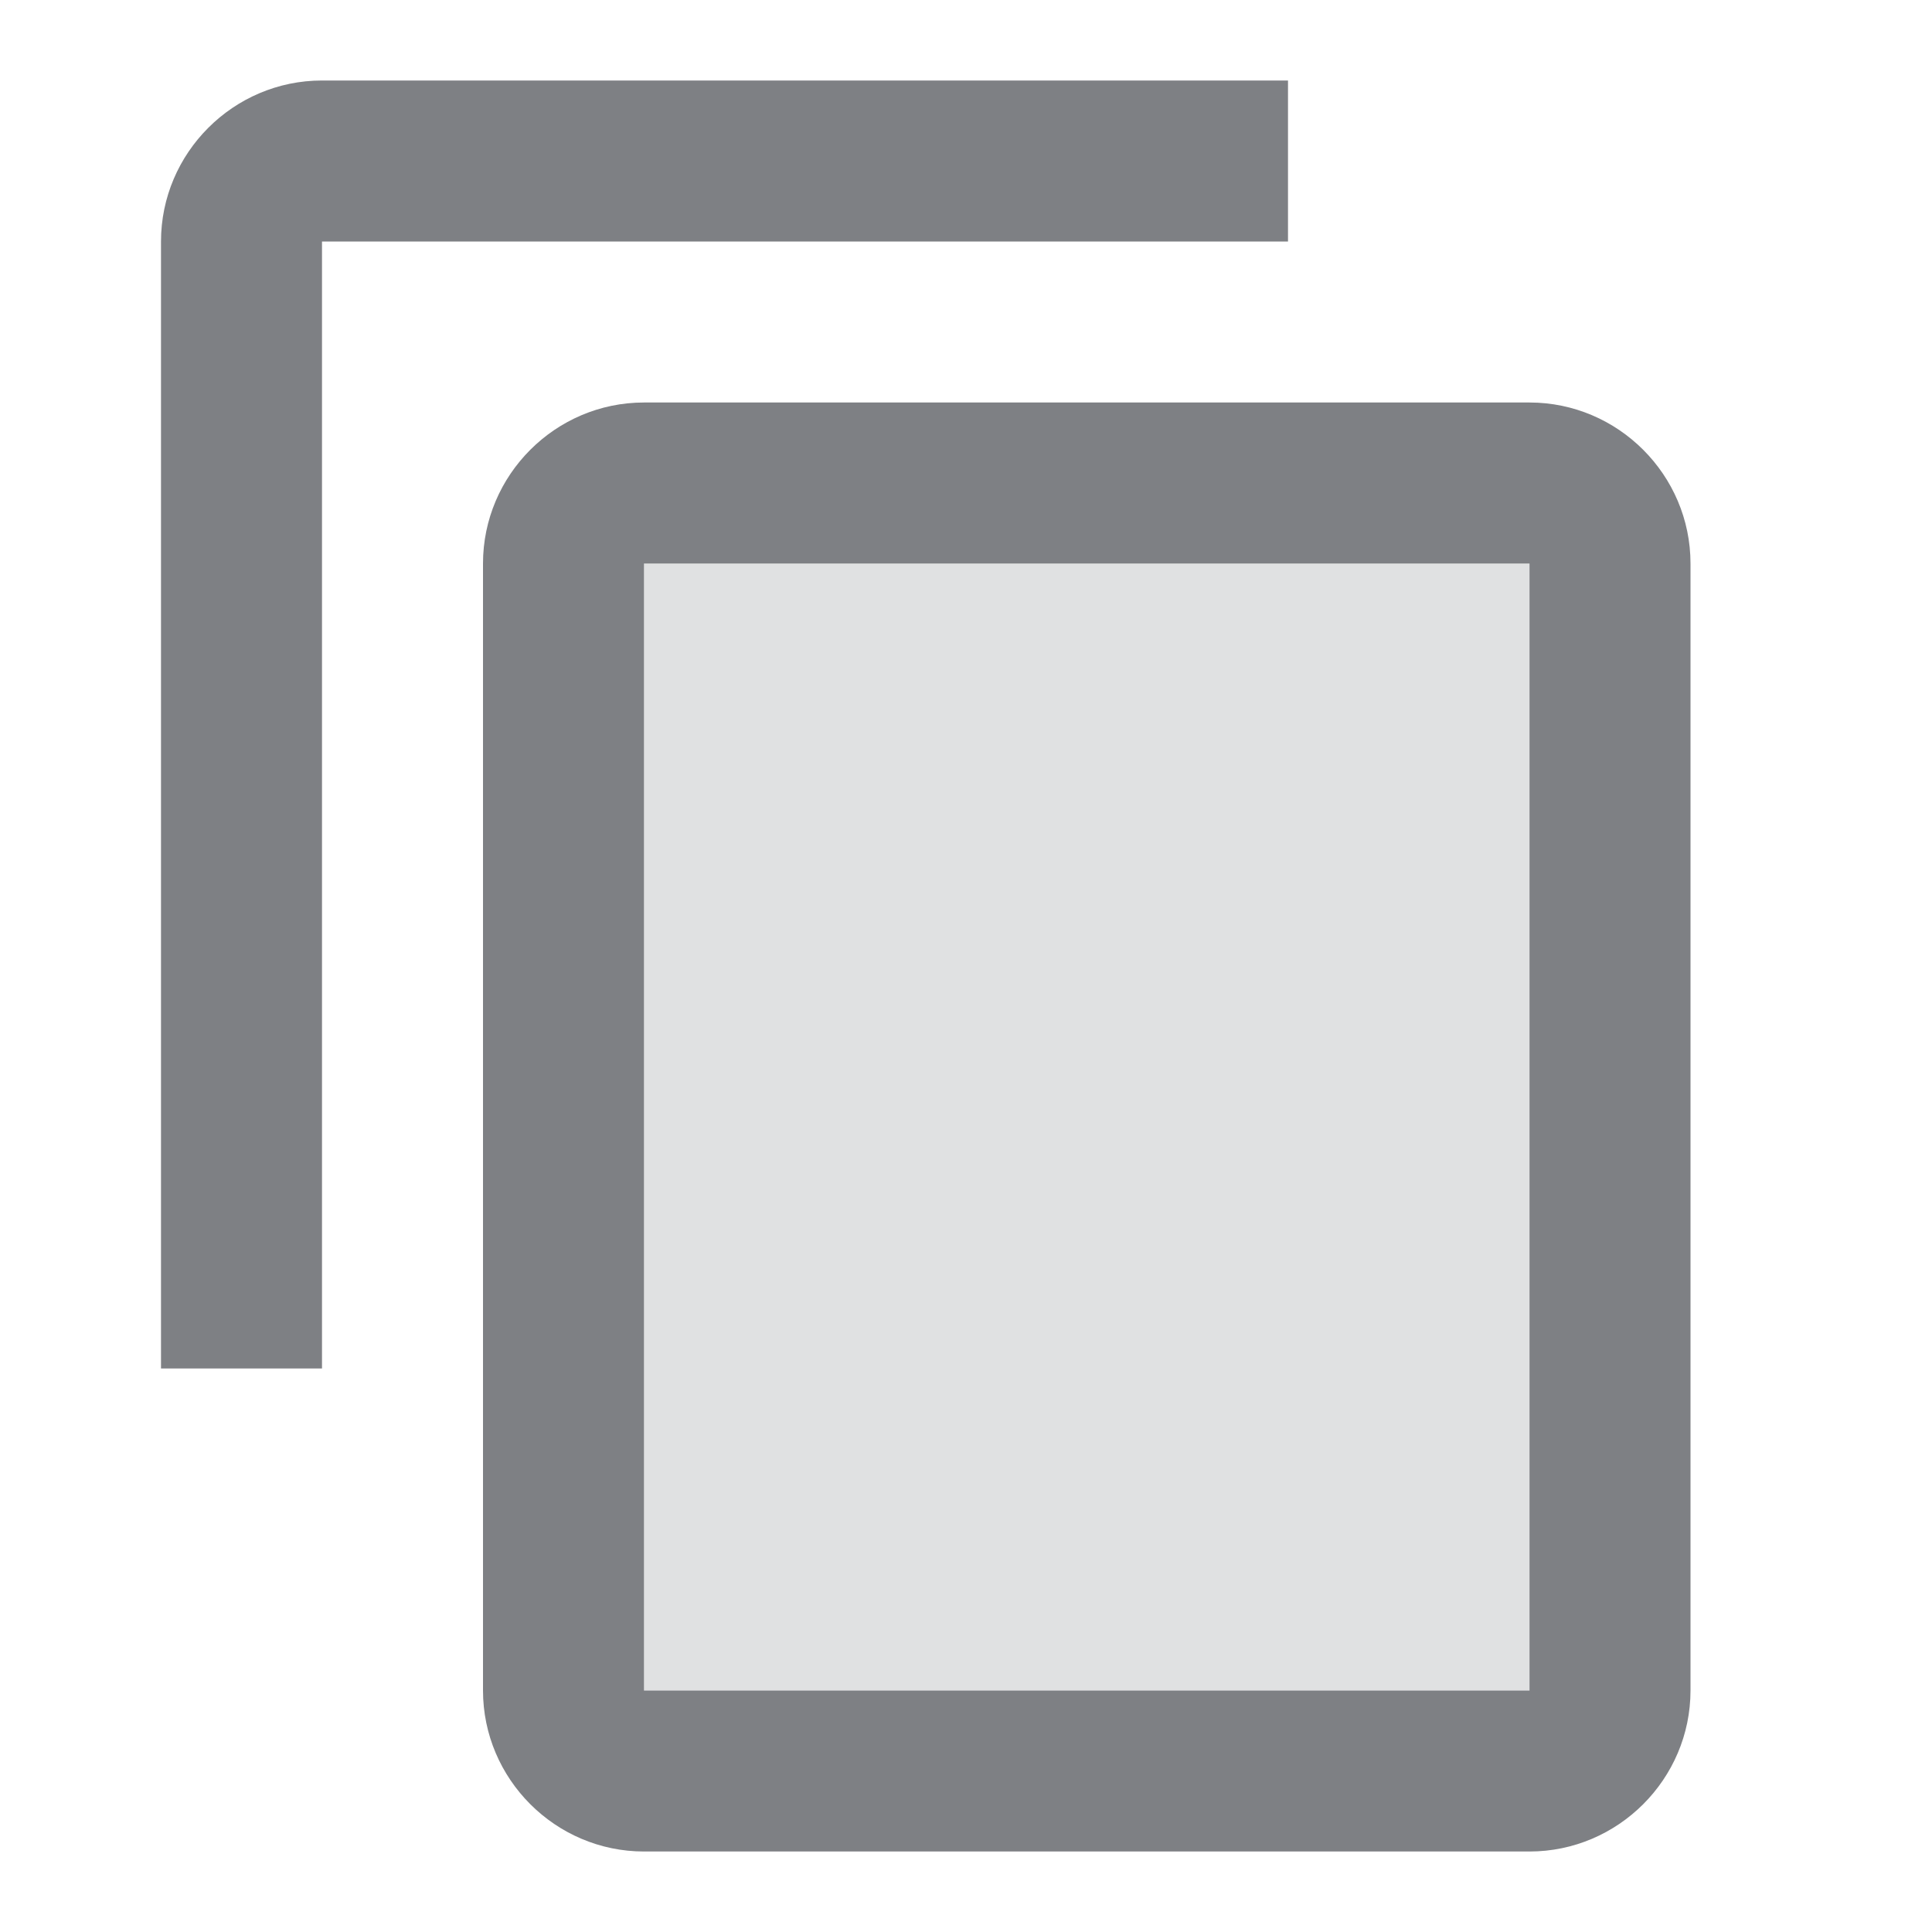
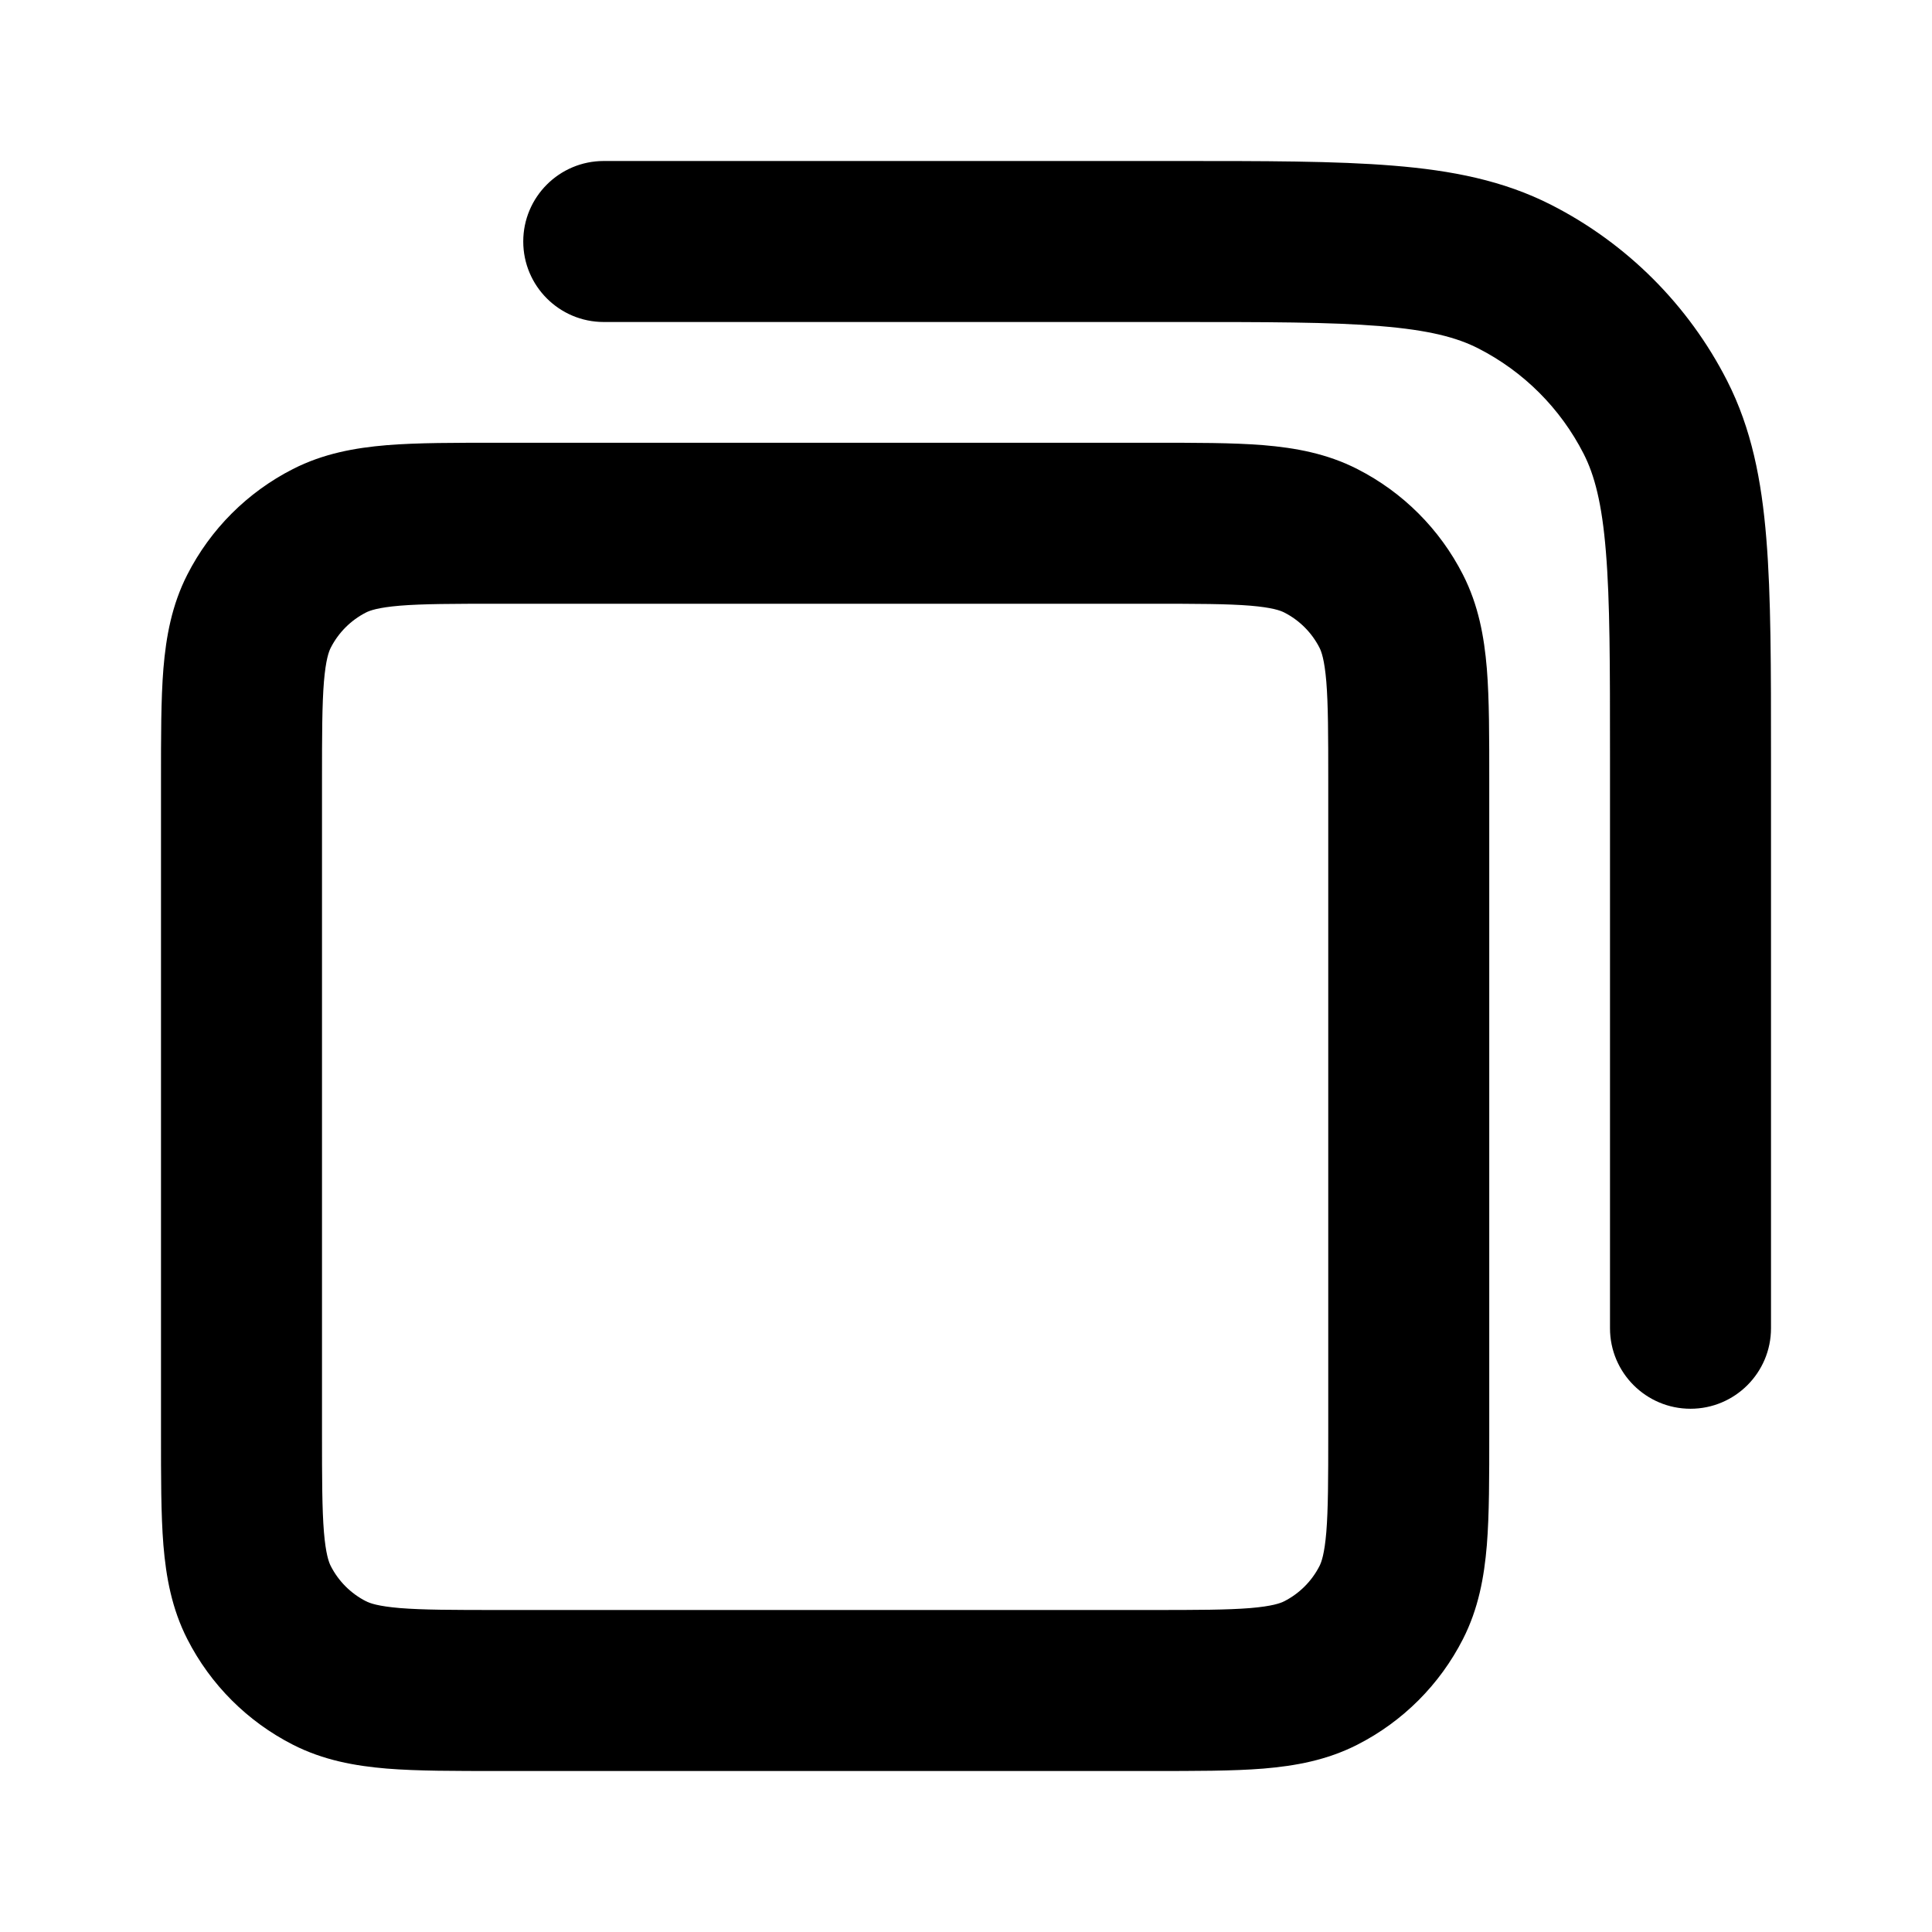
<svg xmlns="http://www.w3.org/2000/svg" width="24" height="24" viewBox="0 0 24 24" fill="none">
-   <path opacity="0.24" d="M8 7H19V21H8V7Z" fill="#7E8084" />
-   <path d="M16 1H4C2.9 1 2 1.9 2 3V17H4V3H16V1Z" fill="#7E8084" />
-   <path fill-rule="evenodd" clip-rule="evenodd" d="M8 5H19C20.1 5 21 5.9 21 7V21C21 22.1 20.1 23 19 23H8C6.9 23 6 22.1 6 21V7C6 5.9 6.9 5 8 5ZM8 21H19V7H8V21Z" fill="#7E8084" />
+   <path d="M16.5 9.7C16.5 9.124 16.499 8.751 16.476 8.468C16.453 8.196 16.416 8.095 16.391 8.046C16.295 7.858 16.142 7.705 15.954 7.609C15.905 7.584 15.804 7.547 15.532 7.524C15.249 7.501 14.876 7.5 14.3 7.5H6.2C5.624 7.5 5.251 7.501 4.968 7.524C4.696 7.547 4.595 7.584 4.546 7.609C4.358 7.705 4.205 7.858 4.109 8.046C4.084 8.095 4.047 8.196 4.024 8.468C4.001 8.751 4 9.124 4 9.7V17.8C4 18.376 4.001 18.749 4.024 19.032C4.047 19.304 4.084 19.405 4.109 19.454C4.205 19.642 4.358 19.795 4.546 19.891C4.595 19.916 4.696 19.953 4.968 19.976C5.251 19.999 5.624 20 6.2 20H14.3C14.876 20 15.249 19.999 15.532 19.976C15.804 19.953 15.905 19.916 15.954 19.891C16.142 19.795 16.295 19.642 16.391 19.454C16.416 19.405 16.453 19.304 16.476 19.032C16.499 18.749 16.5 18.376 16.5 17.8V9.7ZM20 16.5V9.4C20 8.264 20 7.471 19.949 6.854C19.9 6.249 19.807 5.901 19.673 5.638C19.385 5.073 18.927 4.615 18.362 4.327C18.099 4.193 17.751 4.1 17.145 4.051C16.529 4 15.736 4 14.6 4H7.5C6.948 4 6.5 3.552 6.5 3C6.5 2.448 6.948 2 7.5 2H14.6C15.703 2 16.591 1.999 17.309 2.058C18.037 2.117 18.677 2.243 19.27 2.545C20.21 3.024 20.976 3.79 21.455 4.73C21.757 5.323 21.883 5.963 21.942 6.691C22.001 7.409 22 8.297 22 9.4V16.5C22 17.052 21.552 17.5 21 17.5C20.448 17.5 20 17.052 20 16.5ZM18.5 17.8C18.5 18.343 18.501 18.812 18.47 19.195C18.437 19.591 18.366 19.984 18.173 20.362C17.885 20.927 17.427 21.385 16.862 21.673C16.484 21.866 16.091 21.937 15.695 21.97C15.312 22.001 14.843 22 14.3 22H6.2C5.657 22 5.188 22.001 4.805 21.97C4.409 21.937 4.016 21.866 3.638 21.673C3.073 21.385 2.615 20.927 2.327 20.362C2.134 19.984 2.063 19.591 2.03 19.195C1.999 18.812 2 18.343 2 17.8V9.7C2 9.157 1.999 8.688 2.03 8.305C2.063 7.909 2.134 7.516 2.327 7.138C2.615 6.573 3.073 6.115 3.638 5.827C4.016 5.634 4.409 5.563 4.805 5.53C5.188 5.499 5.657 5.5 6.2 5.5H14.3C14.843 5.5 15.312 5.499 15.695 5.53C16.091 5.563 16.484 5.634 16.862 5.827C17.427 6.115 17.885 6.573 18.173 7.138C18.366 7.516 18.437 7.909 18.47 8.305C18.501 8.688 18.5 9.157 18.5 9.7V17.8Z" fill="black" />
</svg>
